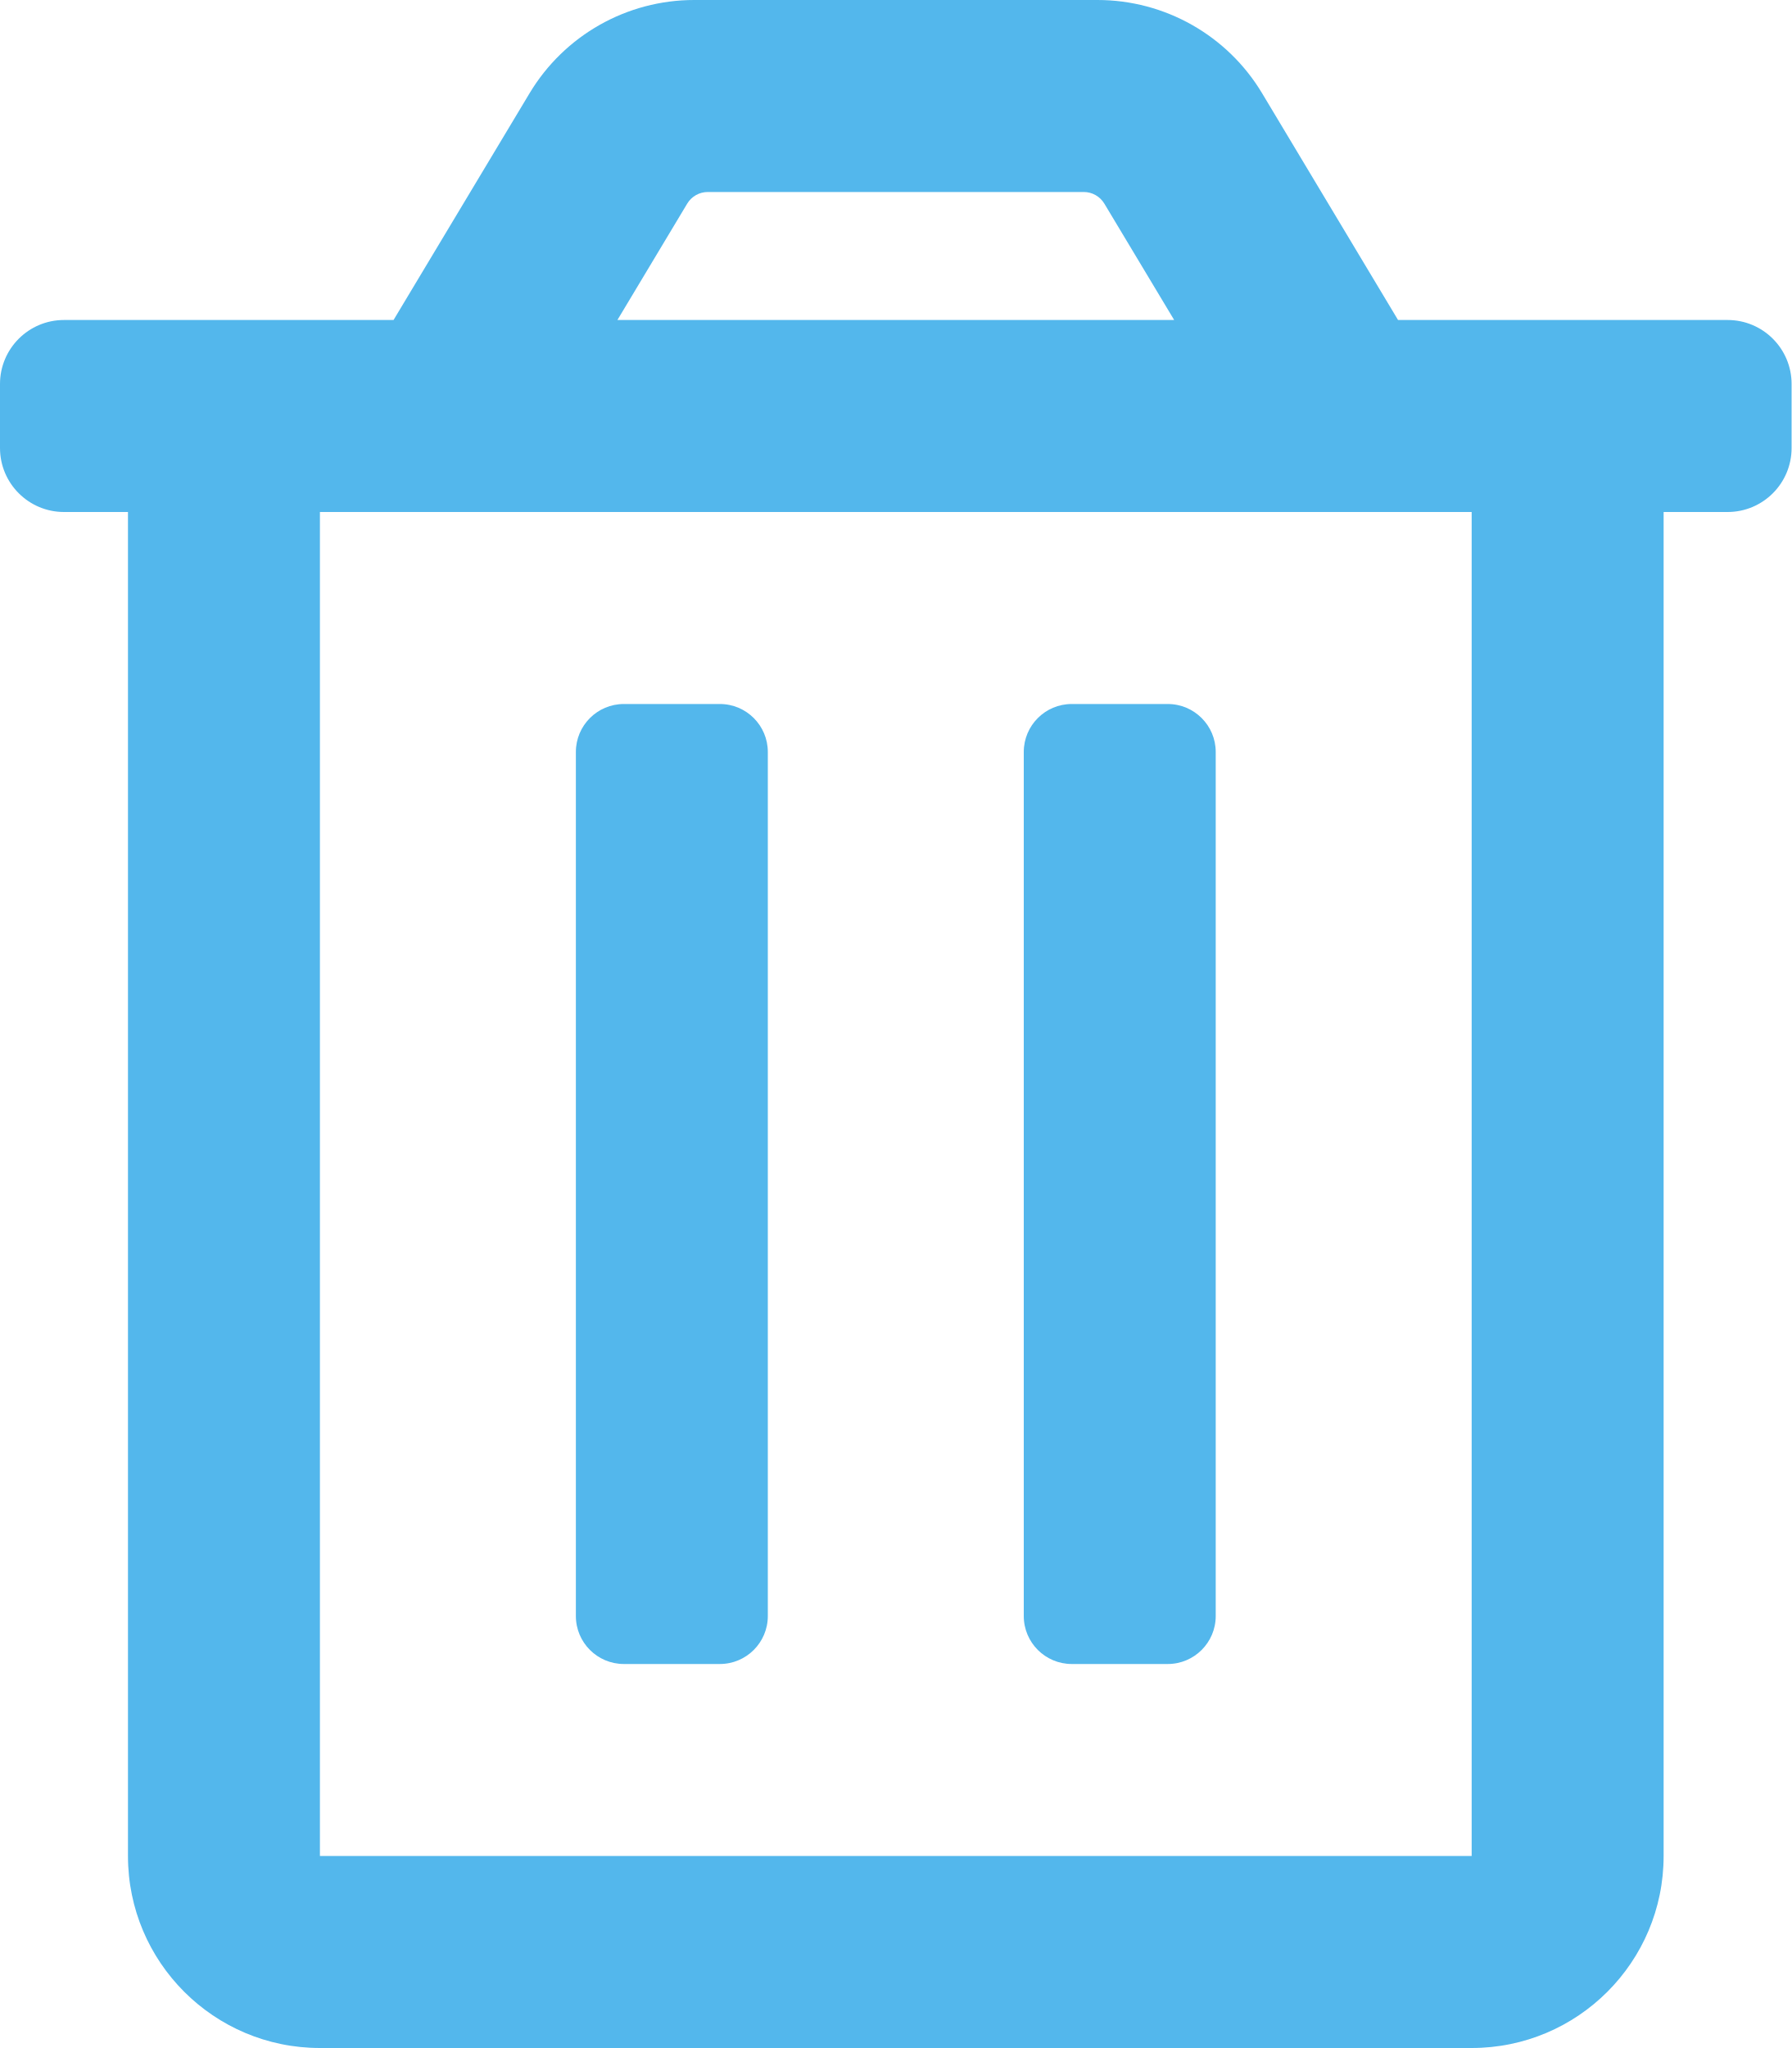
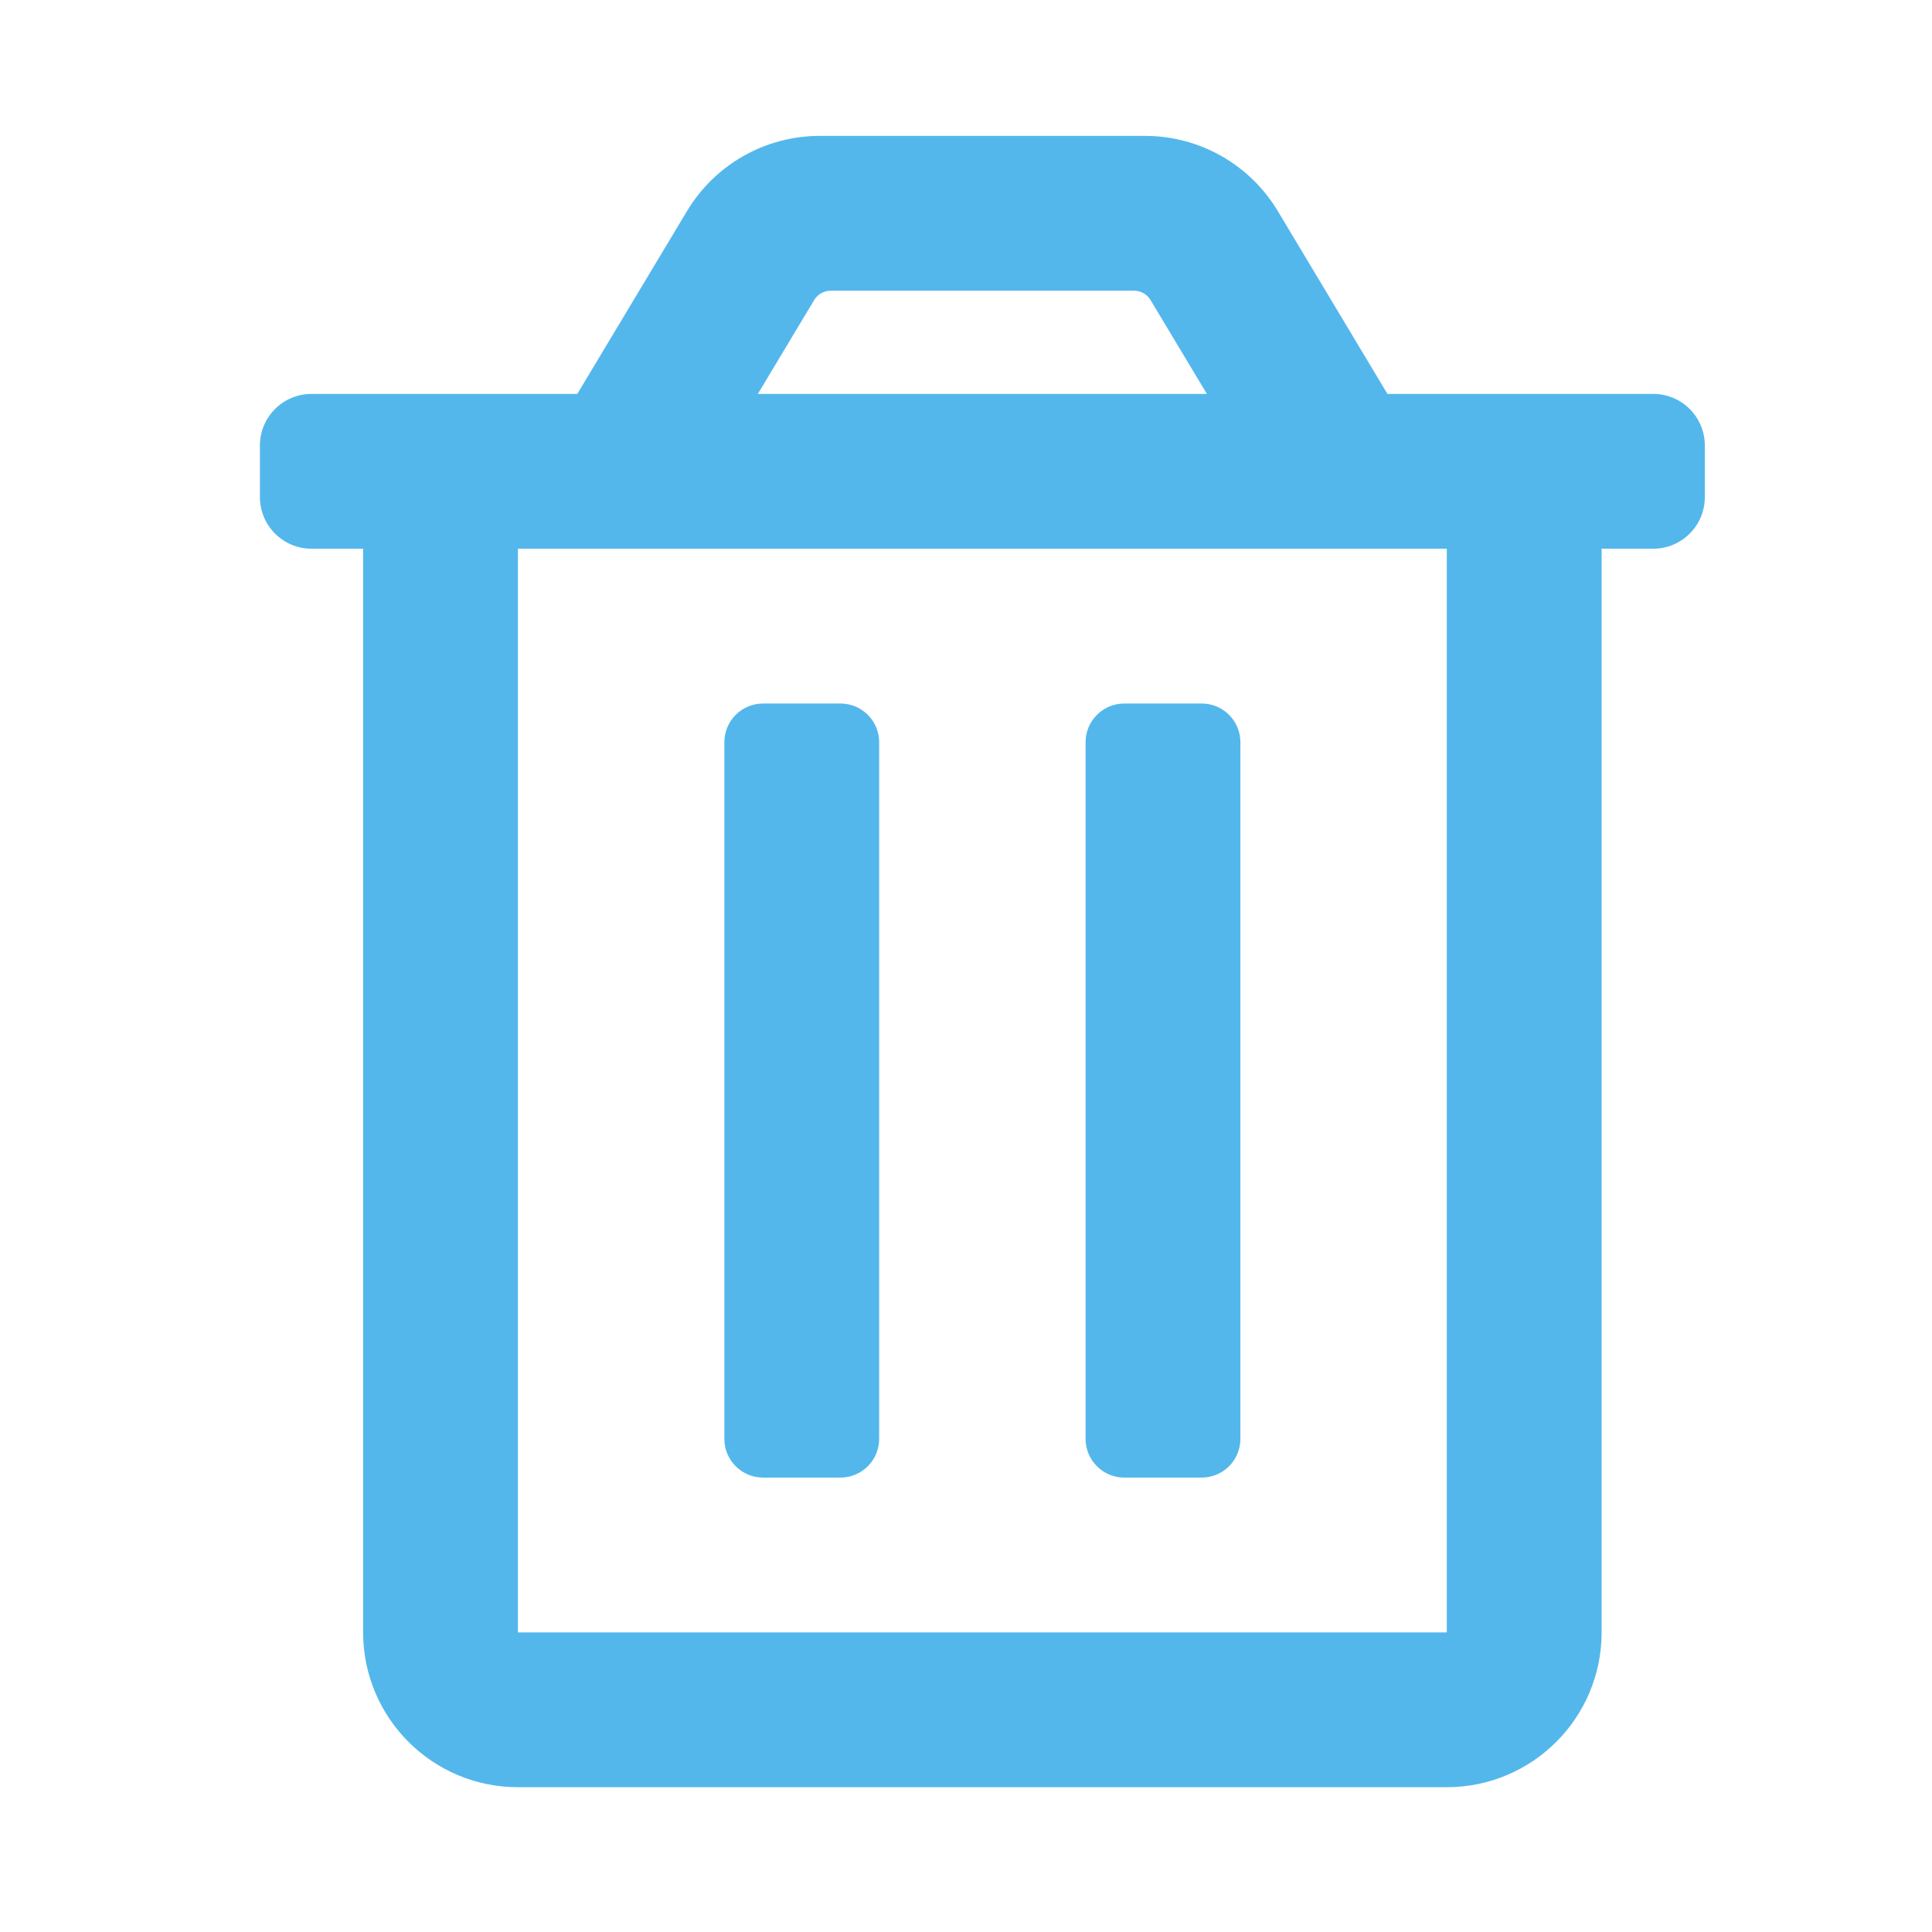
- <svg xmlns="http://www.w3.org/2000/svg" aria-hidden="true" focusable="false" data-prefix="far" data-icon="trash-alt" role="img" viewBox="0 0 448 512" class="svg-inline--fa fa-trash-alt fa-w-14 fa-9x">
-   <path fill="#53b7ec" d="M268 416h24a12 12 0 0 0 12-12V188a12 12 0 0 0-12-12h-24a12 12 0 0 0-12 12v216a12 12 0 0 0 12 12zM432 80h-82.41l-34-56.7A48 48 0 0 0 274.41 0H173.59a48 48 0 0 0-41.16 23.3L98.41 80H16A16 16 0 0 0 0 96v16a16 16 0 0 0 16 16h16v336a48 48 0 0 0 48 48h288a48 48 0 0 0 48-48V128h16a16 16 0 0 0 16-16V96a16 16 0 0 0-16-16zM171.84 50.91A6 6 0 0 1 177 48h94a6 6 0 0 1 5.15 2.91L293.61 80H154.39zM368 464H80V128h288zm-212-48h24a12 12 0 0 0 12-12V188a12 12 0 0 0-12-12h-24a12 12 0 0 0-12 12v216a12 12 0 0 0 12 12z" class="" color="#53b7ec" style="" />
+ <svg xmlns="http://www.w3.org/2000/svg" aria-hidden="true" focusable="false" data-prefix="far" data-icon="trash-alt" role="img" viewBox="0 0 512 512" class="svg-inline--fa fa-trash-alt fa-w-14 fa-9x" version="1.1" id="svg4" width="512" height="512">
+   <defs id="defs8" color="#53b7ec" fill="#53b7ec" />
+   <path d="m 297.947,391.574 h 20.513 a 10.257,10.257 0 0 0 10.257,-10.257 V 196.697 a 10.257,10.257 0 0 0 -10.257,-10.257 h -20.513 a 10.257,10.257 0 0 0 -10.257,10.257 v 184.62 a 10.257,10.257 0 0 0 10.257,10.257 z M 438.121,104.387 H 367.683 L 338.623,55.925 A 41.027,41.027 0 0 0 303.425,36.01 H 217.252 A 41.027,41.027 0 0 0 182.072,55.925 L 152.994,104.387 H 82.557 A 13.676,13.676 0 0 0 68.881,118.063 V 131.738 A 13.676,13.676 0 0 0 82.557,145.414 h 13.676 v 287.186 a 41.027,41.027 0 0 0 41.027,41.027 h 246.16 a 41.027,41.027 0 0 0 41.027,-41.027 V 145.414 h 13.676 A 13.676,13.676 0 0 0 451.797,131.738 V 118.063 A 13.676,13.676 0 0 0 438.121,104.387 Z M 215.757,79.524 a 5.128,5.128 0 0 1 4.41,-2.487 h 80.344 a 5.128,5.128 0 0 1 4.402,2.487 l 14.923,24.864 H 200.842 Z M 383.419,432.6 H 137.259 V 145.414 H 383.419 Z M 202.218,391.574 h 20.513 a 10.257,10.257 0 0 0 10.257,-10.257 V 196.697 a 10.257,10.257 0 0 0 -10.257,-10.257 h -20.513 a 10.257,10.257 0 0 0 -10.257,10.257 v 184.62 a 10.257,10.257 0 0 0 10.257,10.257 z" class="" style="color:#53b7ec;fill:#53b7ec;stroke-width:0.855" id="path2" />
</svg>
